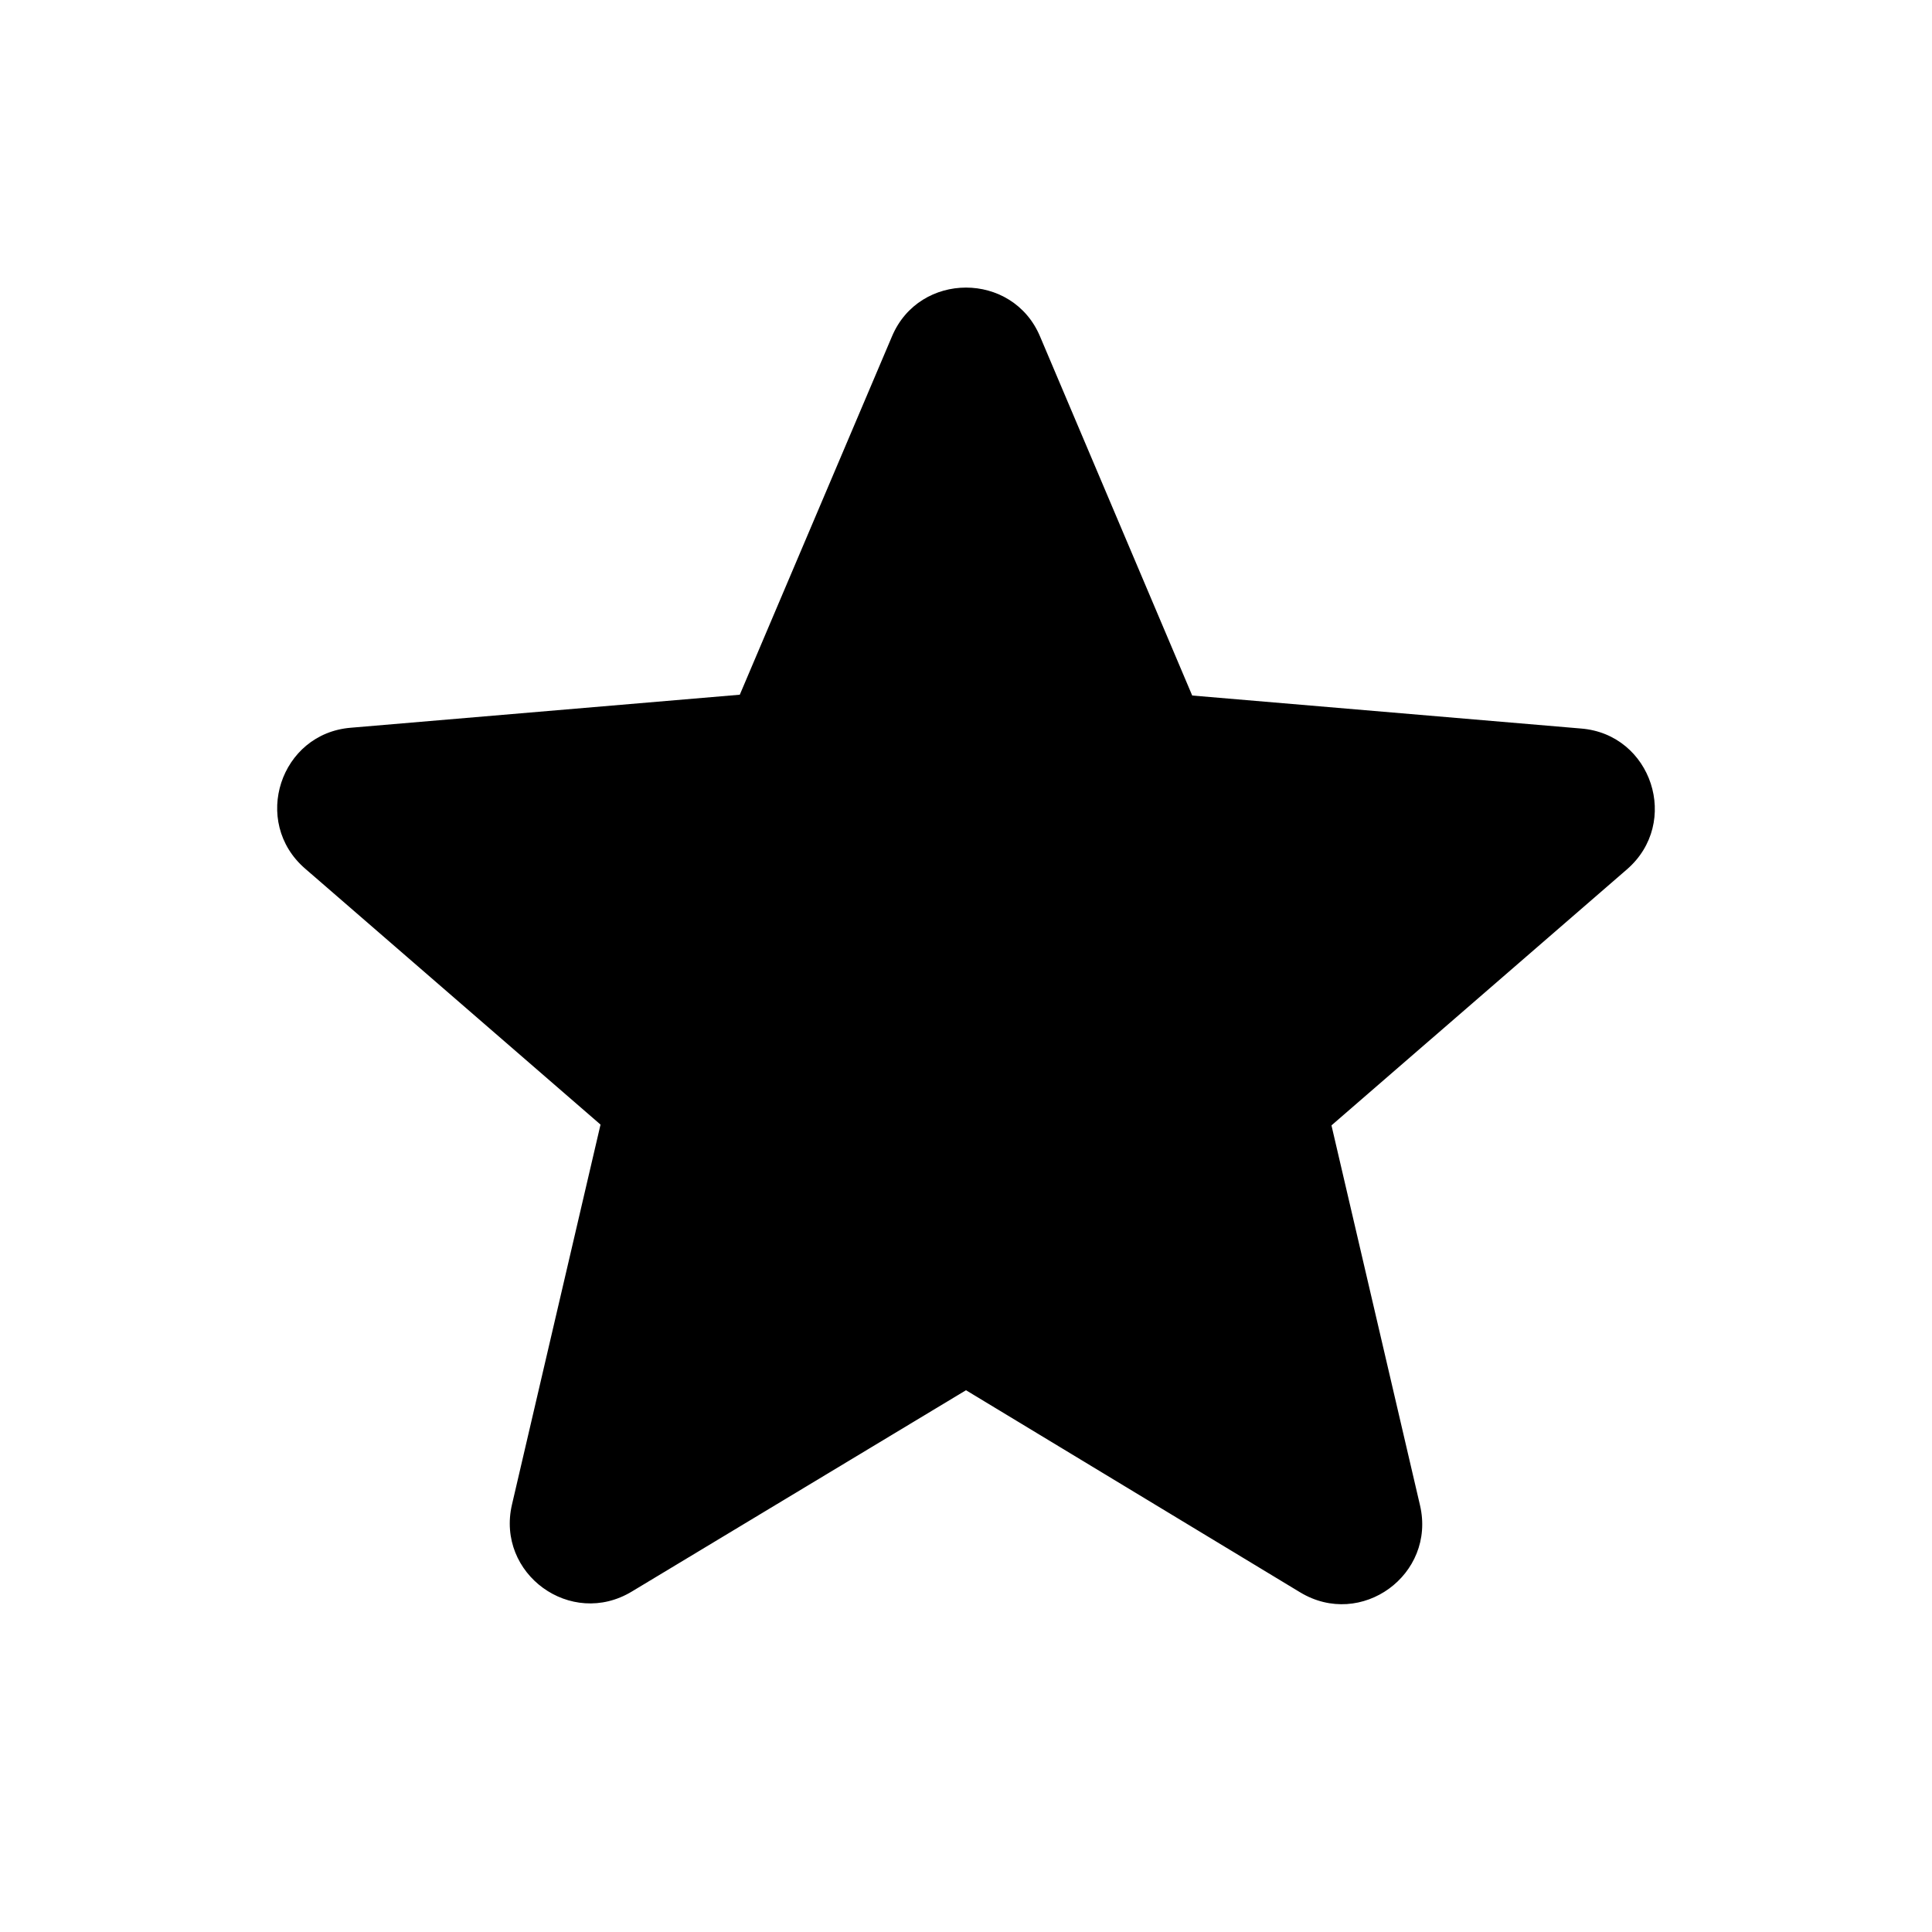
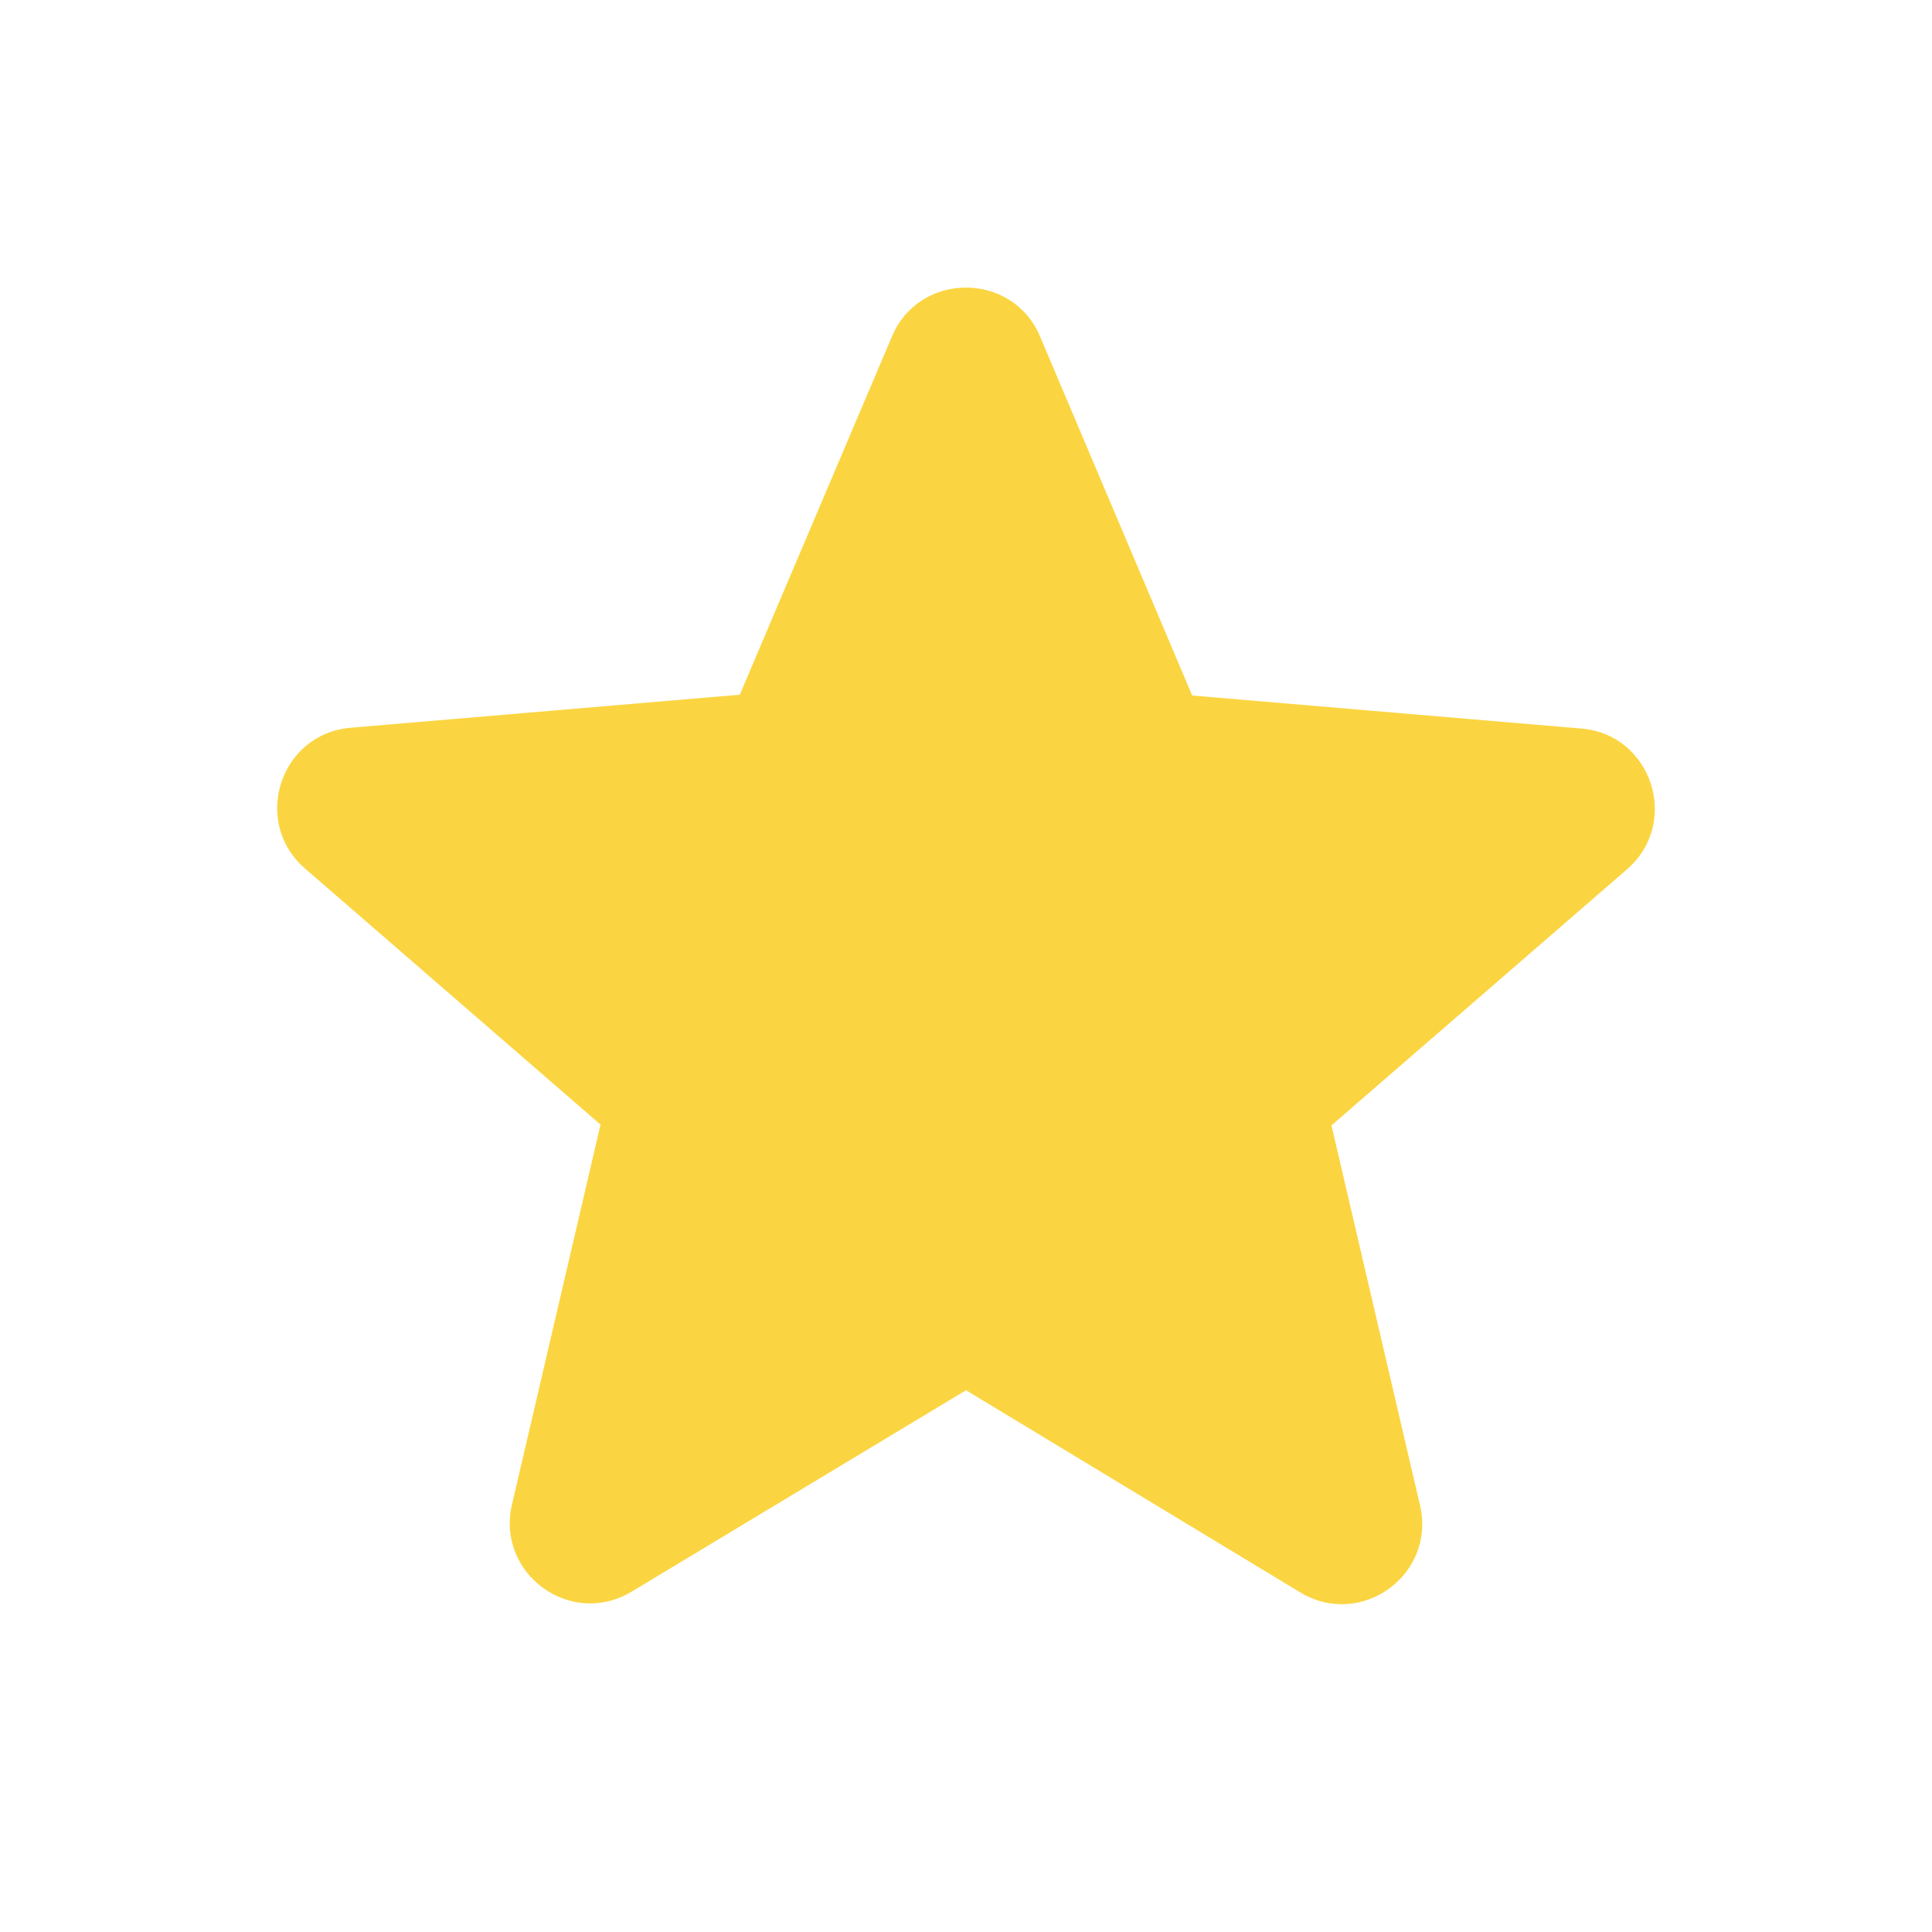
<svg xmlns="http://www.w3.org/2000/svg" version="1.1" x="0px" y="0px" width="24px" height="24px" viewBox="0 0 24 24" enable-background="new 0 0 24 24" xml:space="preserve">
  <g id="Bounding_Boxes">
    <path fill="none" d="M0,0h24v24H0V0z" />
    <path fill="none" d="M0,0h24v24H0V0z" />
  </g>
  <g id="Rounded">
-     <path d="M12,17.27l4.15,2.51c0.76,0.46,1.69-0.22,1.49-1.08l-1.1-4.72l3.67-3.18c0.67-0.58,0.31-1.68-0.57-1.75l-4.83-0.41     l-1.89-4.46c-0.34-0.81-1.5-0.81-1.84,0L9.19,8.63L4.36,9.04c-0.88,0.07-1.24,1.17-0.57,1.75l3.67,3.18l-1.1,4.72   c-0.2,0.86,0.73,1.54,1.49,1.08L12,17.27z" />
+     <path fill="#fbd541" d="M12,17.27l4.15,2.51c0.76,0.46,1.69-0.22,1.49-1.08l-1.1-4.72l3.67-3.18c0.67-0.58,0.31-1.68-0.57-1.75l-4.83-0.41     l-1.89-4.46c-0.34-0.81-1.5-0.81-1.84,0L9.19,8.63L4.36,9.04c-0.88,0.07-1.24,1.17-0.57,1.75l3.67,3.18l-1.1,4.72   c-0.2,0.86,0.73,1.54,1.49,1.08L12,17.27z" />
  </g>
</svg>
